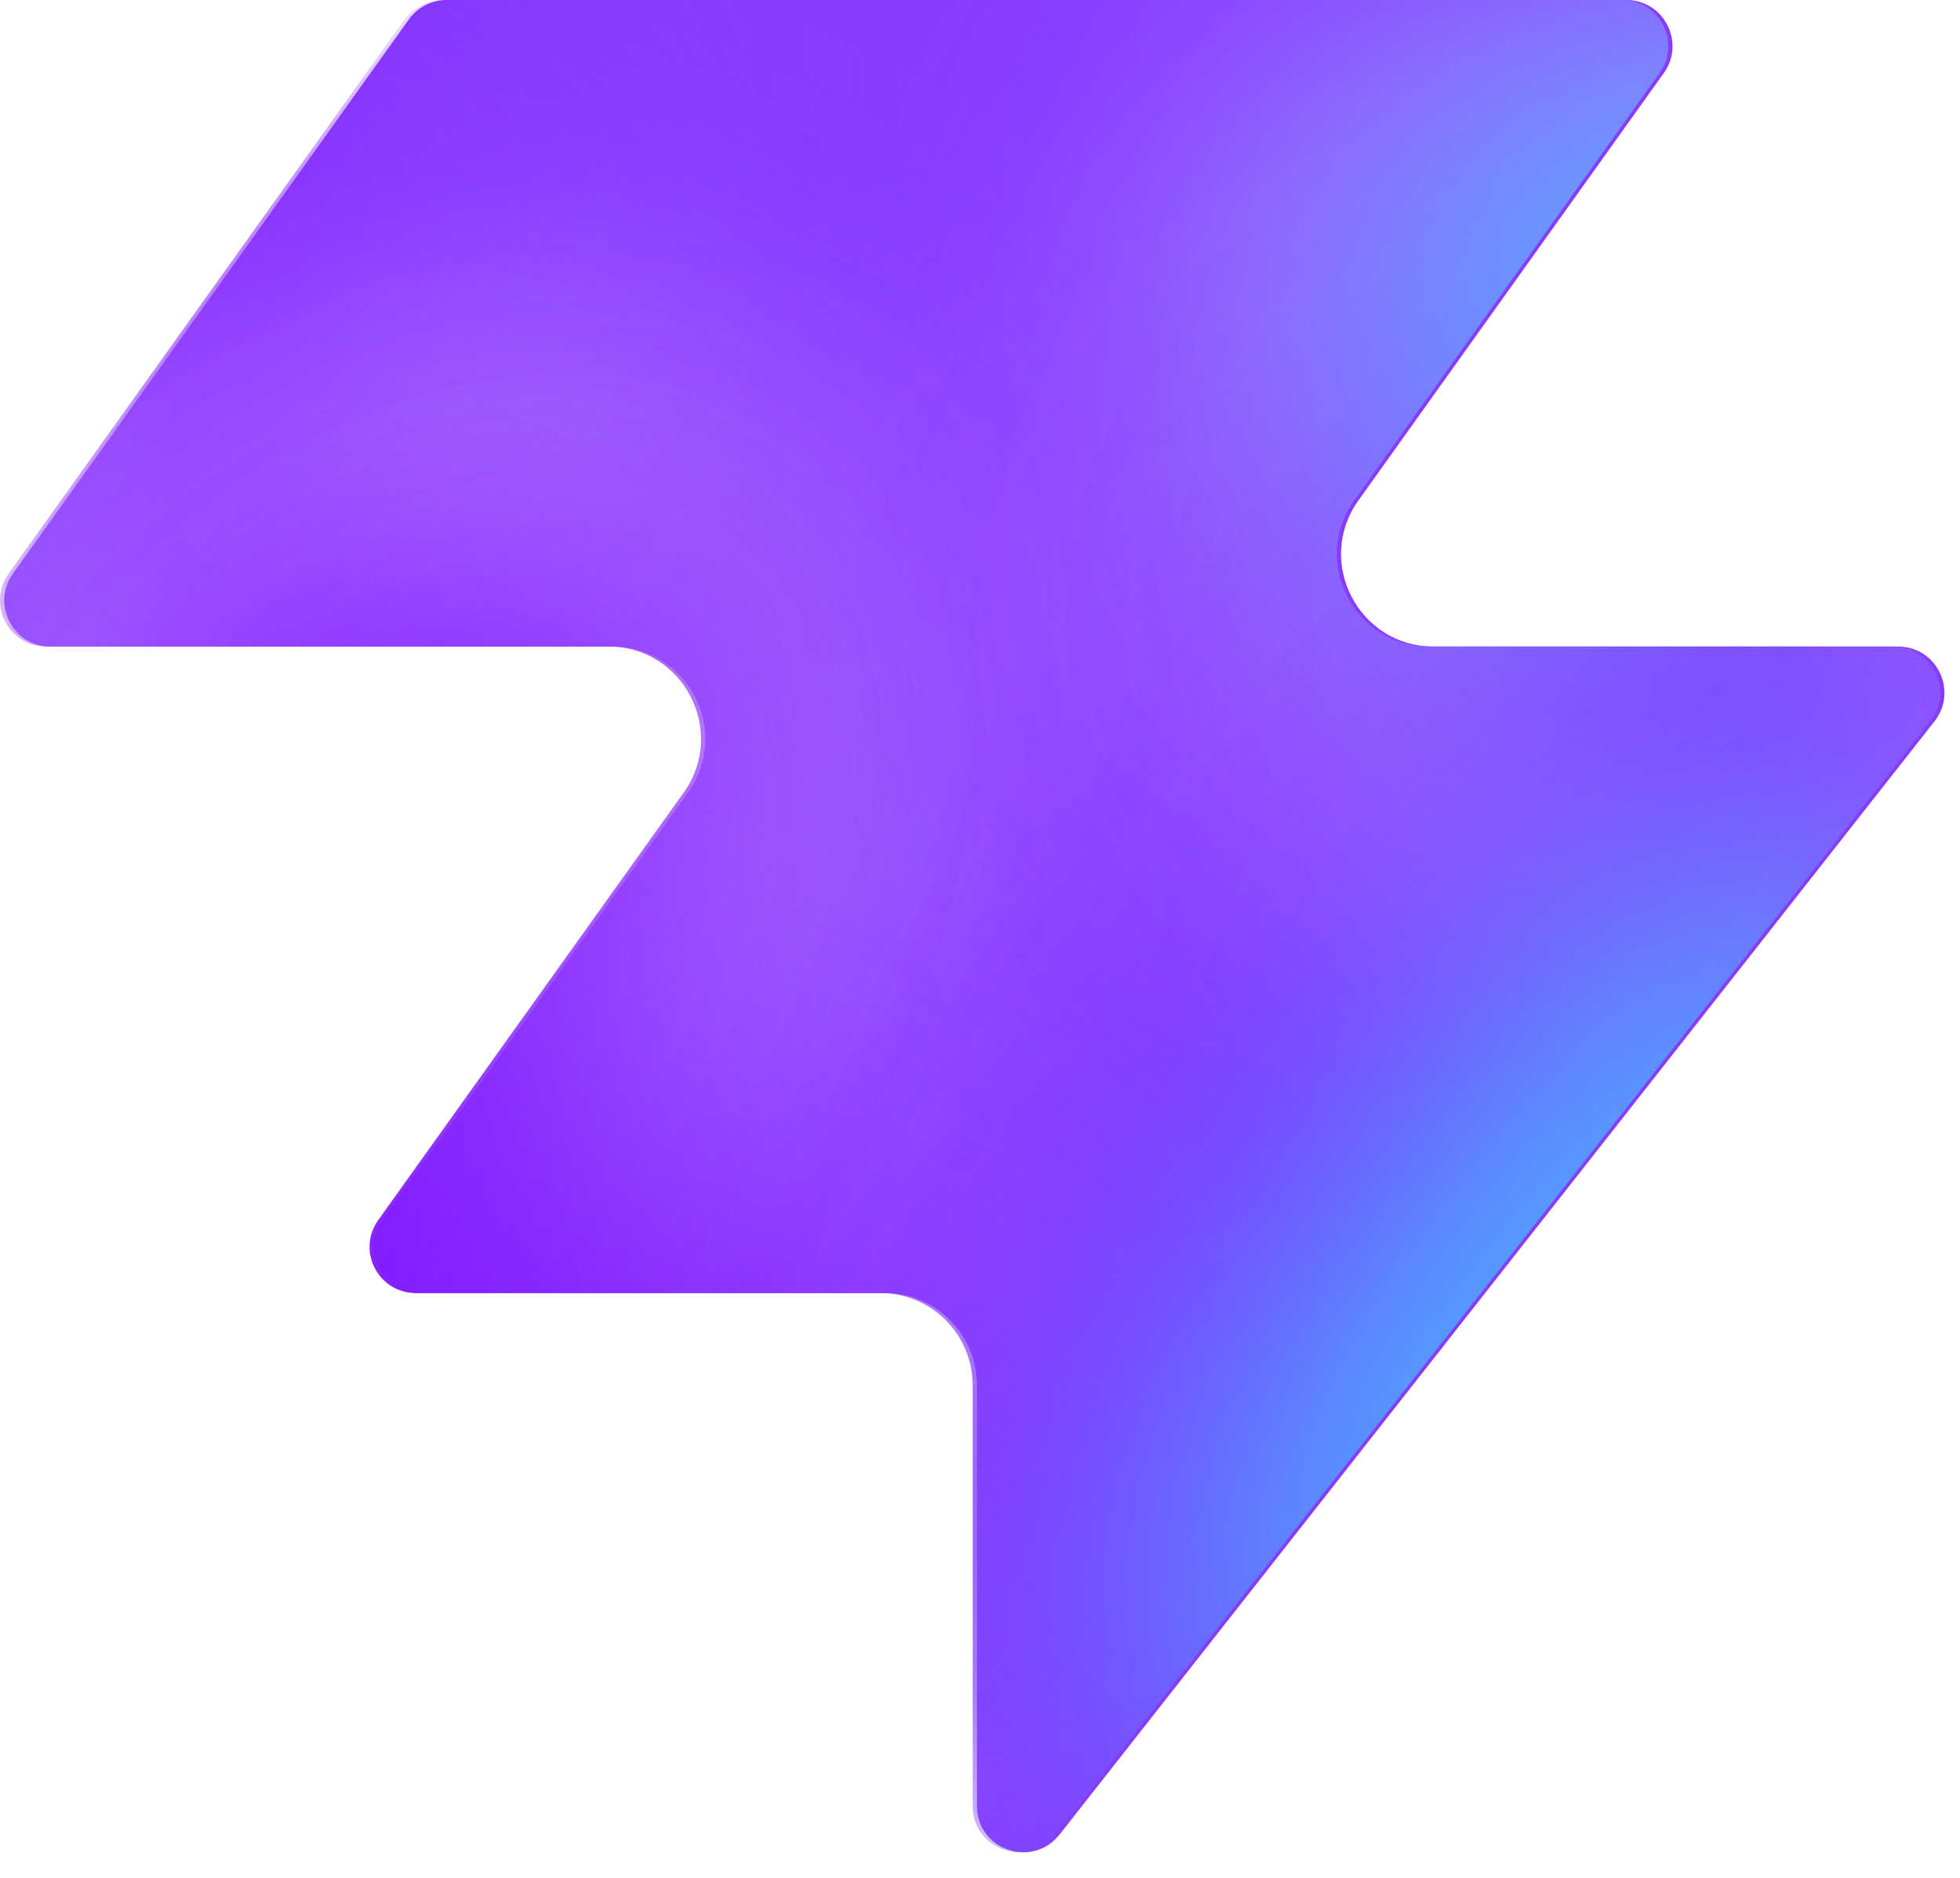
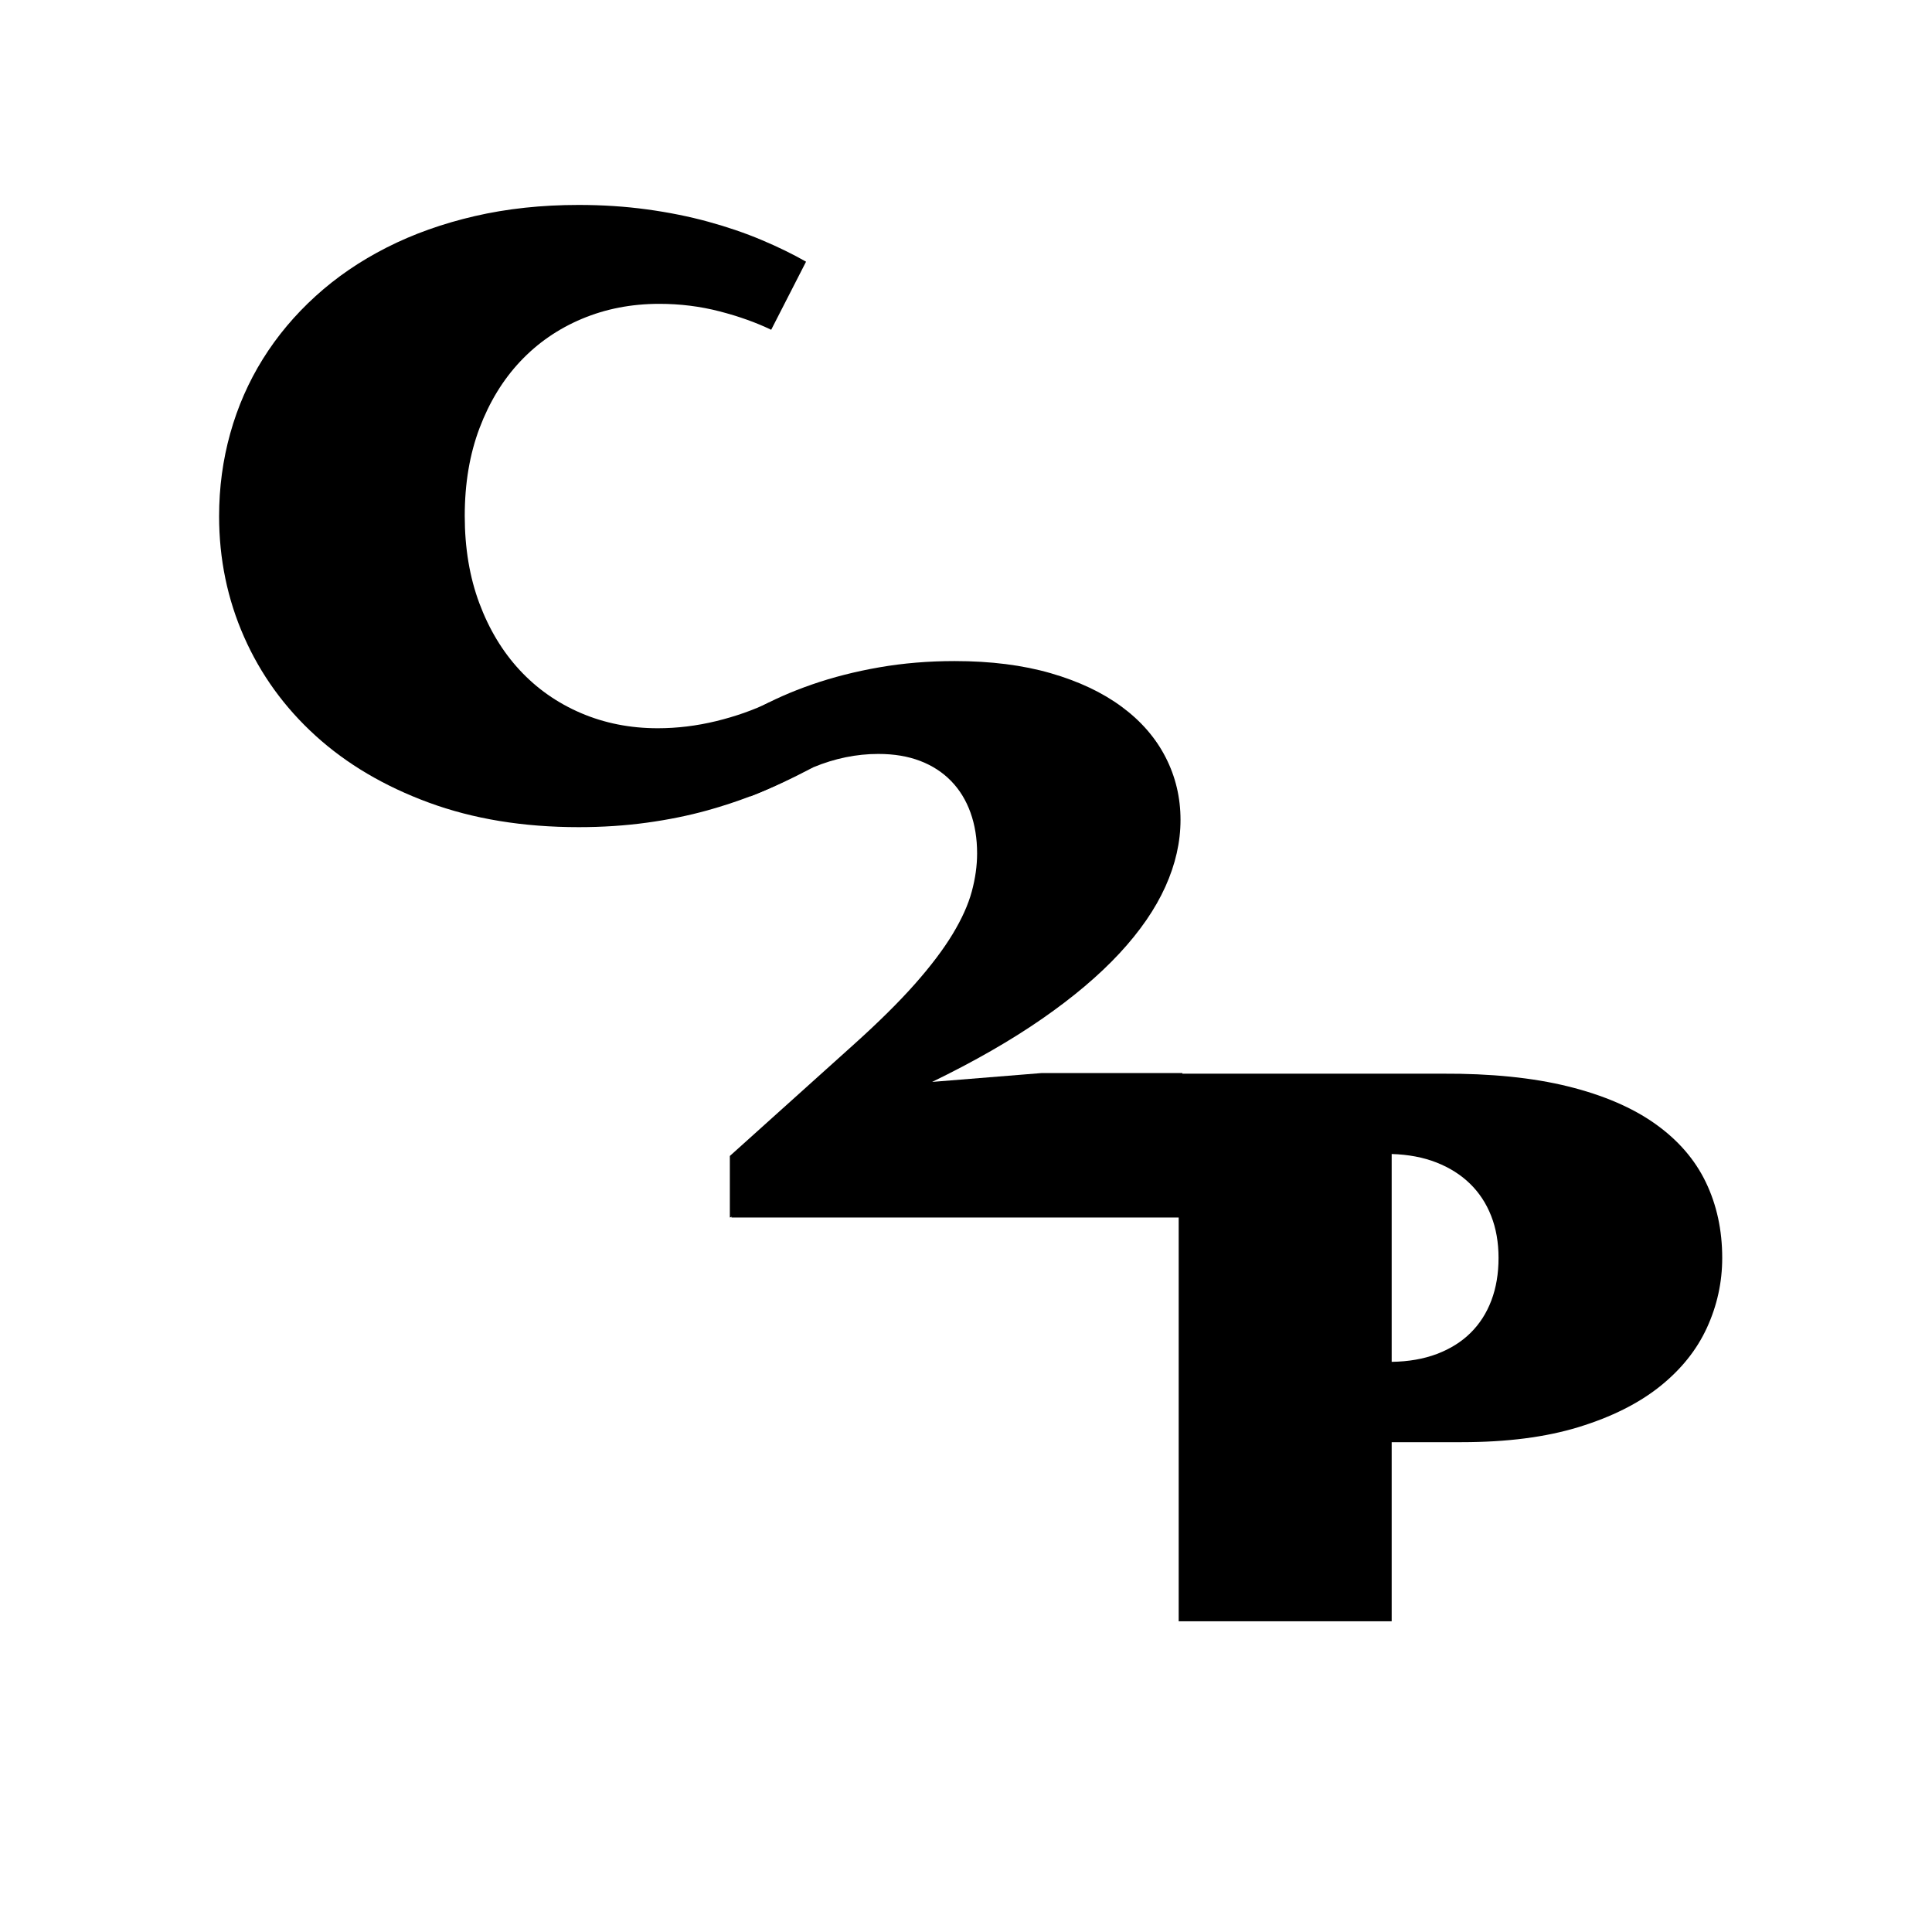
- <svg xmlns="http://www.w3.org/2000/svg" width="48" height="46" fill="none" viewBox="0 0 48 46">
-   <path fill="#863bff" d="M25.946 44.938c-.664.845-2.021.375-2.021-.698V33.937a2.26 2.26 0 0 0-2.262-2.262H10.287c-.92 0-1.456-1.04-.92-1.788l7.48-10.471c1.07-1.497 0-3.578-1.842-3.578H1.237c-.92 0-1.456-1.04-.92-1.788L10.013.474c.214-.297.556-.474.92-.474h28.894c.92 0 1.456 1.04.92 1.788l-7.48 10.471c-1.07 1.498 0 3.579 1.842 3.579h11.377c.943 0 1.473 1.088.89 1.83L25.947 44.94z" style="fill:#863bff;fill:color(display-p3 .525 .23 1);fill-opacity:1" />
-   <mask id="a" width="48" height="46" x="0" y="0" maskUnits="userSpaceOnUse" style="mask-type:alpha">
-     <path fill="#000" d="M25.842 44.938c-.664.844-2.021.375-2.021-.698V33.937a2.26 2.26 0 0 0-2.262-2.262H10.183c-.92 0-1.456-1.04-.92-1.788l7.48-10.471c1.07-1.498 0-3.579-1.842-3.579H1.133c-.92 0-1.456-1.04-.92-1.787L9.91.473c.214-.297.556-.474.92-.474h28.894c.92 0 1.456 1.04.92 1.788l-7.48 10.471c-1.07 1.498 0 3.578 1.842 3.578h11.377c.943 0 1.473 1.088.89 1.832L25.843 44.94z" style="fill:#000;fill-opacity:1" />
-   </mask>
-   <g mask="url(#a)">
-     <g filter="url(#b)">
-       <ellipse cx="5.508" cy="14.704" fill="#ede6ff" rx="5.508" ry="14.704" style="fill:#ede6ff;fill:color(display-p3 .927 .903 1);fill-opacity:1" transform="matrix(.00324 1 1 -.00324 -4.47 31.516)" />
-     </g>
-     <g filter="url(#c)">
-       <ellipse cx="10.399" cy="29.851" fill="#ede6ff" rx="10.399" ry="29.851" style="fill:#ede6ff;fill:color(display-p3 .927 .903 1);fill-opacity:1" transform="matrix(.00324 1 1 -.00324 -39.328 7.883)" />
-     </g>
-     <g filter="url(#d)">
-       <ellipse cx="5.508" cy="30.487" fill="#7e14ff" rx="5.508" ry="30.487" style="fill:#7e14ff;fill:color(display-p3 .492 .077 1);fill-opacity:1" transform="rotate(89.814 -25.913 -14.639)scale(1 -1)" />
-     </g>
-     <g filter="url(#e)">
-       <ellipse cx="5.508" cy="30.599" fill="#7e14ff" rx="5.508" ry="30.599" style="fill:#7e14ff;fill:color(display-p3 .492 .077 1);fill-opacity:1" transform="rotate(89.814 -32.644 -3.334)scale(1 -1)" />
-     </g>
-     <g filter="url(#f)">
-       <ellipse cx="5.508" cy="30.599" fill="#7e14ff" rx="5.508" ry="30.599" style="fill:#7e14ff;fill:color(display-p3 .492 .077 1);fill-opacity:1" transform="matrix(.00324 1 1 -.00324 -34.34 30.47)" />
-     </g>
-     <g filter="url(#g)">
-       <ellipse cx="14.072" cy="22.078" fill="#ede6ff" rx="14.072" ry="22.078" style="fill:#ede6ff;fill:color(display-p3 .927 .903 1);fill-opacity:1" transform="rotate(93.35 24.506 48.493)scale(-1 1)" />
-     </g>
-     <g filter="url(#h)">
-       <ellipse cx="3.47" cy="21.501" fill="#7e14ff" rx="3.47" ry="21.501" style="fill:#7e14ff;fill:color(display-p3 .492 .077 1);fill-opacity:1" transform="rotate(89.009 28.708 47.59)scale(-1 1)" />
-     </g>
-     <g filter="url(#i)">
-       <ellipse cx="3.47" cy="21.501" fill="#7e14ff" rx="3.47" ry="21.501" style="fill:#7e14ff;fill:color(display-p3 .492 .077 1);fill-opacity:1" transform="rotate(89.009 28.708 47.59)scale(-1 1)" />
-     </g>
-     <g filter="url(#j)">
-       <ellipse cx=".387" cy="8.972" fill="#7e14ff" rx="4.407" ry="29.108" style="fill:#7e14ff;fill:color(display-p3 .492 .077 1);fill-opacity:1" transform="rotate(39.51 .387 8.972)" />
-     </g>
-     <g filter="url(#k)">
-       <ellipse cx="47.523" cy="-6.092" fill="#7e14ff" rx="4.407" ry="29.108" style="fill:#7e14ff;fill:color(display-p3 .492 .077 1);fill-opacity:1" transform="rotate(37.892 47.523 -6.092)" />
-     </g>
-     <g filter="url(#l)">
-       <ellipse cx="41.412" cy="6.333" fill="#47bfff" rx="5.971" ry="9.665" style="fill:#47bfff;fill:color(display-p3 .28 .748 1);fill-opacity:1" transform="rotate(37.892 41.412 6.333)" />
-     </g>
-     <g filter="url(#m)">
-       <ellipse cx="-1.879" cy="38.332" fill="#7e14ff" rx="4.407" ry="29.108" style="fill:#7e14ff;fill:color(display-p3 .492 .077 1);fill-opacity:1" transform="rotate(37.892 -1.88 38.332)" />
-     </g>
-     <g filter="url(#n)">
-       <ellipse cx="-1.879" cy="38.332" fill="#7e14ff" rx="4.407" ry="29.108" style="fill:#7e14ff;fill:color(display-p3 .492 .077 1);fill-opacity:1" transform="rotate(37.892 -1.88 38.332)" />
-     </g>
-     <g filter="url(#o)">
-       <ellipse cx="35.651" cy="29.907" fill="#7e14ff" rx="4.407" ry="29.108" style="fill:#7e14ff;fill:color(display-p3 .492 .077 1);fill-opacity:1" transform="rotate(37.892 35.651 29.907)" />
-     </g>
-     <g filter="url(#p)">
-       <ellipse cx="38.418" cy="32.4" fill="#47bfff" rx="5.971" ry="15.297" style="fill:#47bfff;fill:color(display-p3 .28 .748 1);fill-opacity:1" transform="rotate(37.892 38.418 32.4)" />
+ <svg xmlns="http://www.w3.org/2000/svg" style="isolation:isolate" viewBox="0 0 512 512" width="512pt" height="512pt">
+   <defs>
+     <clipPath id="_clipPath_PIAHVDw2f8TGrggqBJWgVQrWpP5eBAPA">
+       <rect width="512" height="512" />
+     </clipPath>
+   </defs>
+   <g clip-path="url(#_clipPath_PIAHVDw2f8TGrggqBJWgVQrWpP5eBAPA)">
+     <g>
+       <g>
+         <path d=" M 312.363 429.652 L 312.363 284.535 L 382.188 284.535 L 382.188 284.535 Q 401.523 284.438 415.537 287.904 L 415.537 287.904 L 415.537 287.904 Q 429.551 291.371 438.633 297.816 L 438.633 297.816 L 438.633 297.816 Q 447.715 304.262 452.061 313.295 L 452.061 313.295 L 452.061 313.295 Q 456.406 322.328 456.406 333.363 L 456.406 333.363 L 456.406 333.363 Q 456.406 343.031 452.354 351.869 L 452.354 351.869 L 452.354 351.869 Q 448.301 360.707 439.854 367.445 L 439.854 367.445 L 439.854 367.445 Q 431.406 374.184 418.369 378.188 L 418.369 378.188 L 418.369 378.188 Q 405.332 382.191 387.363 382.191 L 387.363 382.191 L 368.809 382.191 L 368.809 429.652 L 312.363 429.652 L 312.363 429.652 Z  M 368.809 305.824 L 368.809 360.902 L 368.809 360.902 Q 375.547 360.805 380.82 358.803 L 380.82 358.803 L 380.82 358.803 Q 386.094 356.801 389.707 353.236 L 389.707 353.236 L 389.707 353.236 Q 393.32 349.672 395.225 344.643 L 395.225 344.643 L 395.225 344.643 Q 397.129 339.613 397.129 333.363 L 397.129 333.363 L 397.129 333.363 Q 397.129 327.211 395.176 322.23 L 395.176 322.23 L 395.176 322.23 Q 393.223 317.25 389.561 313.686 L 389.561 313.686 L 389.561 313.686 Q 385.898 310.121 380.674 308.07 L 380.674 308.07 L 380.674 308.07 Q 375.449 306.02 368.809 305.824 L 368.809 305.824 L 368.809 305.824 Z " fill="rgb(0,0,0)" />
+         <path d=" M 193.416 322.652 L 193.416 306.344 L 226.424 276.656 L 226.424 276.656 Q 236.189 267.867 242.488 260.738 L 242.488 260.738 L 242.488 260.738 Q 248.787 253.609 252.449 247.555 L 252.449 247.555 L 252.449 247.555 Q 256.111 241.5 257.527 236.275 L 257.527 236.275 L 257.527 236.275 Q 258.943 231.051 258.943 226.168 L 258.943 226.168 L 258.943 226.168 Q 258.943 220.211 257.186 215.328 L 257.186 215.328 L 257.186 215.328 Q 255.428 210.445 252.059 206.979 L 252.059 206.979 L 252.059 206.979 Q 248.689 203.512 243.855 201.656 L 243.855 201.656 L 243.855 201.656 Q 239.021 199.801 232.771 199.801 L 232.771 199.801 L 232.771 199.801 Q 224.08 199.801 215.584 203.316 L 215.584 203.316 L 215.584 203.316 C 209.7 206.416 204.182 208.987 199 211 L 198.816 211.029 L 188.826 192 L 188.826 192 C 192.466 191.235 196.268 189.923 200.203 188.033 L 200.203 188.033 L 200.203 188.033 Q 206.893 184.273 215.193 181.393 L 215.193 181.393 L 215.193 181.393 Q 223.494 178.512 233.016 176.852 L 233.016 176.852 L 233.016 176.852 Q 242.537 175.191 252.986 175.191 L 252.986 175.191 L 252.986 175.191 Q 267.342 175.191 278.475 178.414 L 278.475 178.414 L 278.475 178.414 Q 289.607 181.637 297.273 187.301 L 297.273 187.301 L 297.273 187.301 Q 304.939 192.965 308.895 200.68 L 308.895 200.68 L 308.895 200.68 Q 312.85 208.395 312.85 217.281 L 312.85 217.281 L 312.85 217.281 Q 312.85 226.07 308.846 234.957 L 308.846 234.957 L 308.846 234.957 Q 304.842 243.844 296.688 252.633 L 296.688 252.633 L 296.688 252.633 Q 288.533 261.422 276.131 270.016 L 276.131 270.016 L 276.131 270.016 Q 263.729 278.609 247.029 286.715 L 247.029 286.715 L 276.033 284.371 L 313.338 284.371 L 313.338 322.652 L 193.807 322.652 L 194.002 322.457 L 193.416 322.652 Z " fill="rgb(0,0,0)" />
+         <path d=" M 58.064 136.811 L 58.064 136.811 L 58.064 136.811 Q 58.064 125.424 61.019 114.843 L 61.019 114.843 L 61.019 114.843 Q 63.973 104.262 69.666 95.131 L 69.666 95.131 L 69.666 95.131 Q 75.359 86 83.631 78.48 L 83.631 78.48 L 83.631 78.48 Q 91.902 70.961 102.483 65.59 L 102.483 65.59 L 102.483 65.59 Q 113.064 60.219 125.848 57.265 L 125.848 57.265 L 125.848 57.265 Q 138.631 54.311 153.348 54.311 L 153.348 54.311 L 153.348 54.311 Q 162.801 54.311 171.448 55.492 L 171.448 55.492 L 171.448 55.492 Q 180.096 56.674 187.723 58.769 L 187.723 58.769 L 187.723 58.769 Q 195.35 60.863 201.849 63.603 L 201.849 63.603 L 201.849 63.603 Q 208.348 66.342 213.611 69.35 L 213.611 69.35 L 204.373 87.396 L 204.373 87.396 Q 198.357 84.496 190.677 82.509 L 190.677 82.509 L 190.677 82.509 Q 182.996 80.521 174.725 80.521 L 174.725 80.521 L 174.725 80.521 Q 163.66 80.521 154.207 84.496 L 154.207 84.496 L 154.207 84.496 Q 144.754 88.471 137.879 95.775 L 137.879 95.775 L 137.879 95.775 Q 131.004 103.08 127.083 113.446 L 127.083 113.446 L 127.083 113.446 Q 123.162 123.813 123.162 136.703 L 123.162 136.703 L 123.162 136.703 Q 123.162 149.486 127.029 159.853 L 127.029 159.853 L 127.029 159.853 Q 130.896 170.219 137.718 177.577 L 137.718 177.577 L 137.718 177.577 Q 144.539 184.936 153.938 188.964 L 153.938 188.964 L 153.938 188.964 Q 163.338 192.992 174.295 192.992 L 174.295 192.992 L 174.295 192.992 Q 182.029 192.992 189.764 191.112 L 189.764 191.112 L 189.764 191.112 Q 197.498 189.232 203.943 186.117 L 203.943 186.117 L 213.182 204.164 L 213.182 204.164 Q 207.918 207.279 201.473 209.965 L 201.473 209.965 L 201.473 209.965 Q 200.166 210.509 198.816 211.029 C 195.274 212.393 191.505 213.632 187.508 214.745 L 187.508 214.745 L 187.508 214.745 Q 179.988 216.84 171.395 218.021 L 171.395 218.021 L 171.395 218.021 Q 162.801 219.203 153.348 219.203 L 153.348 219.203 L 153.348 219.203 Q 131.326 219.203 113.655 212.704 L 113.655 212.704 L 113.655 212.704 Q 95.984 206.205 83.631 194.979 L 83.631 194.979 L 83.631 194.979 Q 71.277 183.754 64.671 168.769 L 64.671 168.769 L 64.671 168.769 Q 58.064 153.783 58.064 136.811 Z " fill="rgb(0,0,0)" />
+       </g>
    </g>
  </g>
-   <defs>
-     <filter id="b" width="60.045" height="41.654" x="-19.77" y="16.149" color-interpolation-filters="sRGB" filterUnits="userSpaceOnUse">
-       <feFlood flood-opacity="0" result="BackgroundImageFix" />
-       <feBlend in="SourceGraphic" in2="BackgroundImageFix" result="shape" />
-       <feGaussianBlur result="effect1_foregroundBlur_2002_17158" stdDeviation="7.659" />
-     </filter>
-     <filter id="c" width="90.34" height="51.437" x="-54.613" y="-7.533" color-interpolation-filters="sRGB" filterUnits="userSpaceOnUse">
-       <feFlood flood-opacity="0" result="BackgroundImageFix" />
-       <feBlend in="SourceGraphic" in2="BackgroundImageFix" result="shape" />
-       <feGaussianBlur result="effect1_foregroundBlur_2002_17158" stdDeviation="7.659" />
-     </filter>
-     <filter id="d" width="79.355" height="29.4" x="-49.64" y="2.03" color-interpolation-filters="sRGB" filterUnits="userSpaceOnUse">
-       <feFlood flood-opacity="0" result="BackgroundImageFix" />
-       <feBlend in="SourceGraphic" in2="BackgroundImageFix" result="shape" />
-       <feGaussianBlur result="effect1_foregroundBlur_2002_17158" stdDeviation="4.596" />
-     </filter>
-     <filter id="e" width="79.579" height="29.4" x="-45.045" y="20.029" color-interpolation-filters="sRGB" filterUnits="userSpaceOnUse">
-       <feFlood flood-opacity="0" result="BackgroundImageFix" />
-       <feBlend in="SourceGraphic" in2="BackgroundImageFix" result="shape" />
-       <feGaussianBlur result="effect1_foregroundBlur_2002_17158" stdDeviation="4.596" />
-     </filter>
-     <filter id="f" width="79.579" height="29.4" x="-43.513" y="21.178" color-interpolation-filters="sRGB" filterUnits="userSpaceOnUse">
-       <feFlood flood-opacity="0" result="BackgroundImageFix" />
-       <feBlend in="SourceGraphic" in2="BackgroundImageFix" result="shape" />
-       <feGaussianBlur result="effect1_foregroundBlur_2002_17158" stdDeviation="4.596" />
-     </filter>
-     <filter id="g" width="74.749" height="58.852" x="15.756" y="-17.901" color-interpolation-filters="sRGB" filterUnits="userSpaceOnUse">
-       <feFlood flood-opacity="0" result="BackgroundImageFix" />
-       <feBlend in="SourceGraphic" in2="BackgroundImageFix" result="shape" />
-       <feGaussianBlur result="effect1_foregroundBlur_2002_17158" stdDeviation="7.659" />
-     </filter>
-     <filter id="h" width="61.377" height="25.362" x="23.548" y="2.284" color-interpolation-filters="sRGB" filterUnits="userSpaceOnUse">
-       <feFlood flood-opacity="0" result="BackgroundImageFix" />
-       <feBlend in="SourceGraphic" in2="BackgroundImageFix" result="shape" />
-       <feGaussianBlur result="effect1_foregroundBlur_2002_17158" stdDeviation="4.596" />
-     </filter>
-     <filter id="i" width="61.377" height="25.362" x="23.548" y="2.284" color-interpolation-filters="sRGB" filterUnits="userSpaceOnUse">
-       <feFlood flood-opacity="0" result="BackgroundImageFix" />
-       <feBlend in="SourceGraphic" in2="BackgroundImageFix" result="shape" />
-       <feGaussianBlur result="effect1_foregroundBlur_2002_17158" stdDeviation="4.596" />
-     </filter>
-     <filter id="j" width="56.045" height="63.649" x="-27.636" y="-22.853" color-interpolation-filters="sRGB" filterUnits="userSpaceOnUse">
-       <feFlood flood-opacity="0" result="BackgroundImageFix" />
-       <feBlend in="SourceGraphic" in2="BackgroundImageFix" result="shape" />
-       <feGaussianBlur result="effect1_foregroundBlur_2002_17158" stdDeviation="4.596" />
-     </filter>
-     <filter id="k" width="54.814" height="64.646" x="20.116" y="-38.415" color-interpolation-filters="sRGB" filterUnits="userSpaceOnUse">
-       <feFlood flood-opacity="0" result="BackgroundImageFix" />
-       <feBlend in="SourceGraphic" in2="BackgroundImageFix" result="shape" />
-       <feGaussianBlur result="effect1_foregroundBlur_2002_17158" stdDeviation="4.596" />
-     </filter>
-     <filter id="l" width="33.541" height="35.313" x="24.641" y="-11.323" color-interpolation-filters="sRGB" filterUnits="userSpaceOnUse">
-       <feFlood flood-opacity="0" result="BackgroundImageFix" />
-       <feBlend in="SourceGraphic" in2="BackgroundImageFix" result="shape" />
-       <feGaussianBlur result="effect1_foregroundBlur_2002_17158" stdDeviation="4.596" />
-     </filter>
-     <filter id="m" width="54.814" height="64.646" x="-29.286" y="6.009" color-interpolation-filters="sRGB" filterUnits="userSpaceOnUse">
-       <feFlood flood-opacity="0" result="BackgroundImageFix" />
-       <feBlend in="SourceGraphic" in2="BackgroundImageFix" result="shape" />
-       <feGaussianBlur result="effect1_foregroundBlur_2002_17158" stdDeviation="4.596" />
-     </filter>
-     <filter id="n" width="54.814" height="64.646" x="-29.286" y="6.009" color-interpolation-filters="sRGB" filterUnits="userSpaceOnUse">
-       <feFlood flood-opacity="0" result="BackgroundImageFix" />
-       <feBlend in="SourceGraphic" in2="BackgroundImageFix" result="shape" />
-       <feGaussianBlur result="effect1_foregroundBlur_2002_17158" stdDeviation="4.596" />
-     </filter>
-     <filter id="o" width="54.814" height="64.646" x="8.244" y="-2.416" color-interpolation-filters="sRGB" filterUnits="userSpaceOnUse">
-       <feFlood flood-opacity="0" result="BackgroundImageFix" />
-       <feBlend in="SourceGraphic" in2="BackgroundImageFix" result="shape" />
-       <feGaussianBlur result="effect1_foregroundBlur_2002_17158" stdDeviation="4.596" />
-     </filter>
-     <filter id="p" width="39.409" height="43.623" x="18.713" y="10.588" color-interpolation-filters="sRGB" filterUnits="userSpaceOnUse">
-       <feFlood flood-opacity="0" result="BackgroundImageFix" />
-       <feBlend in="SourceGraphic" in2="BackgroundImageFix" result="shape" />
-       <feGaussianBlur result="effect1_foregroundBlur_2002_17158" stdDeviation="4.596" />
-     </filter>
-   </defs>
</svg>
